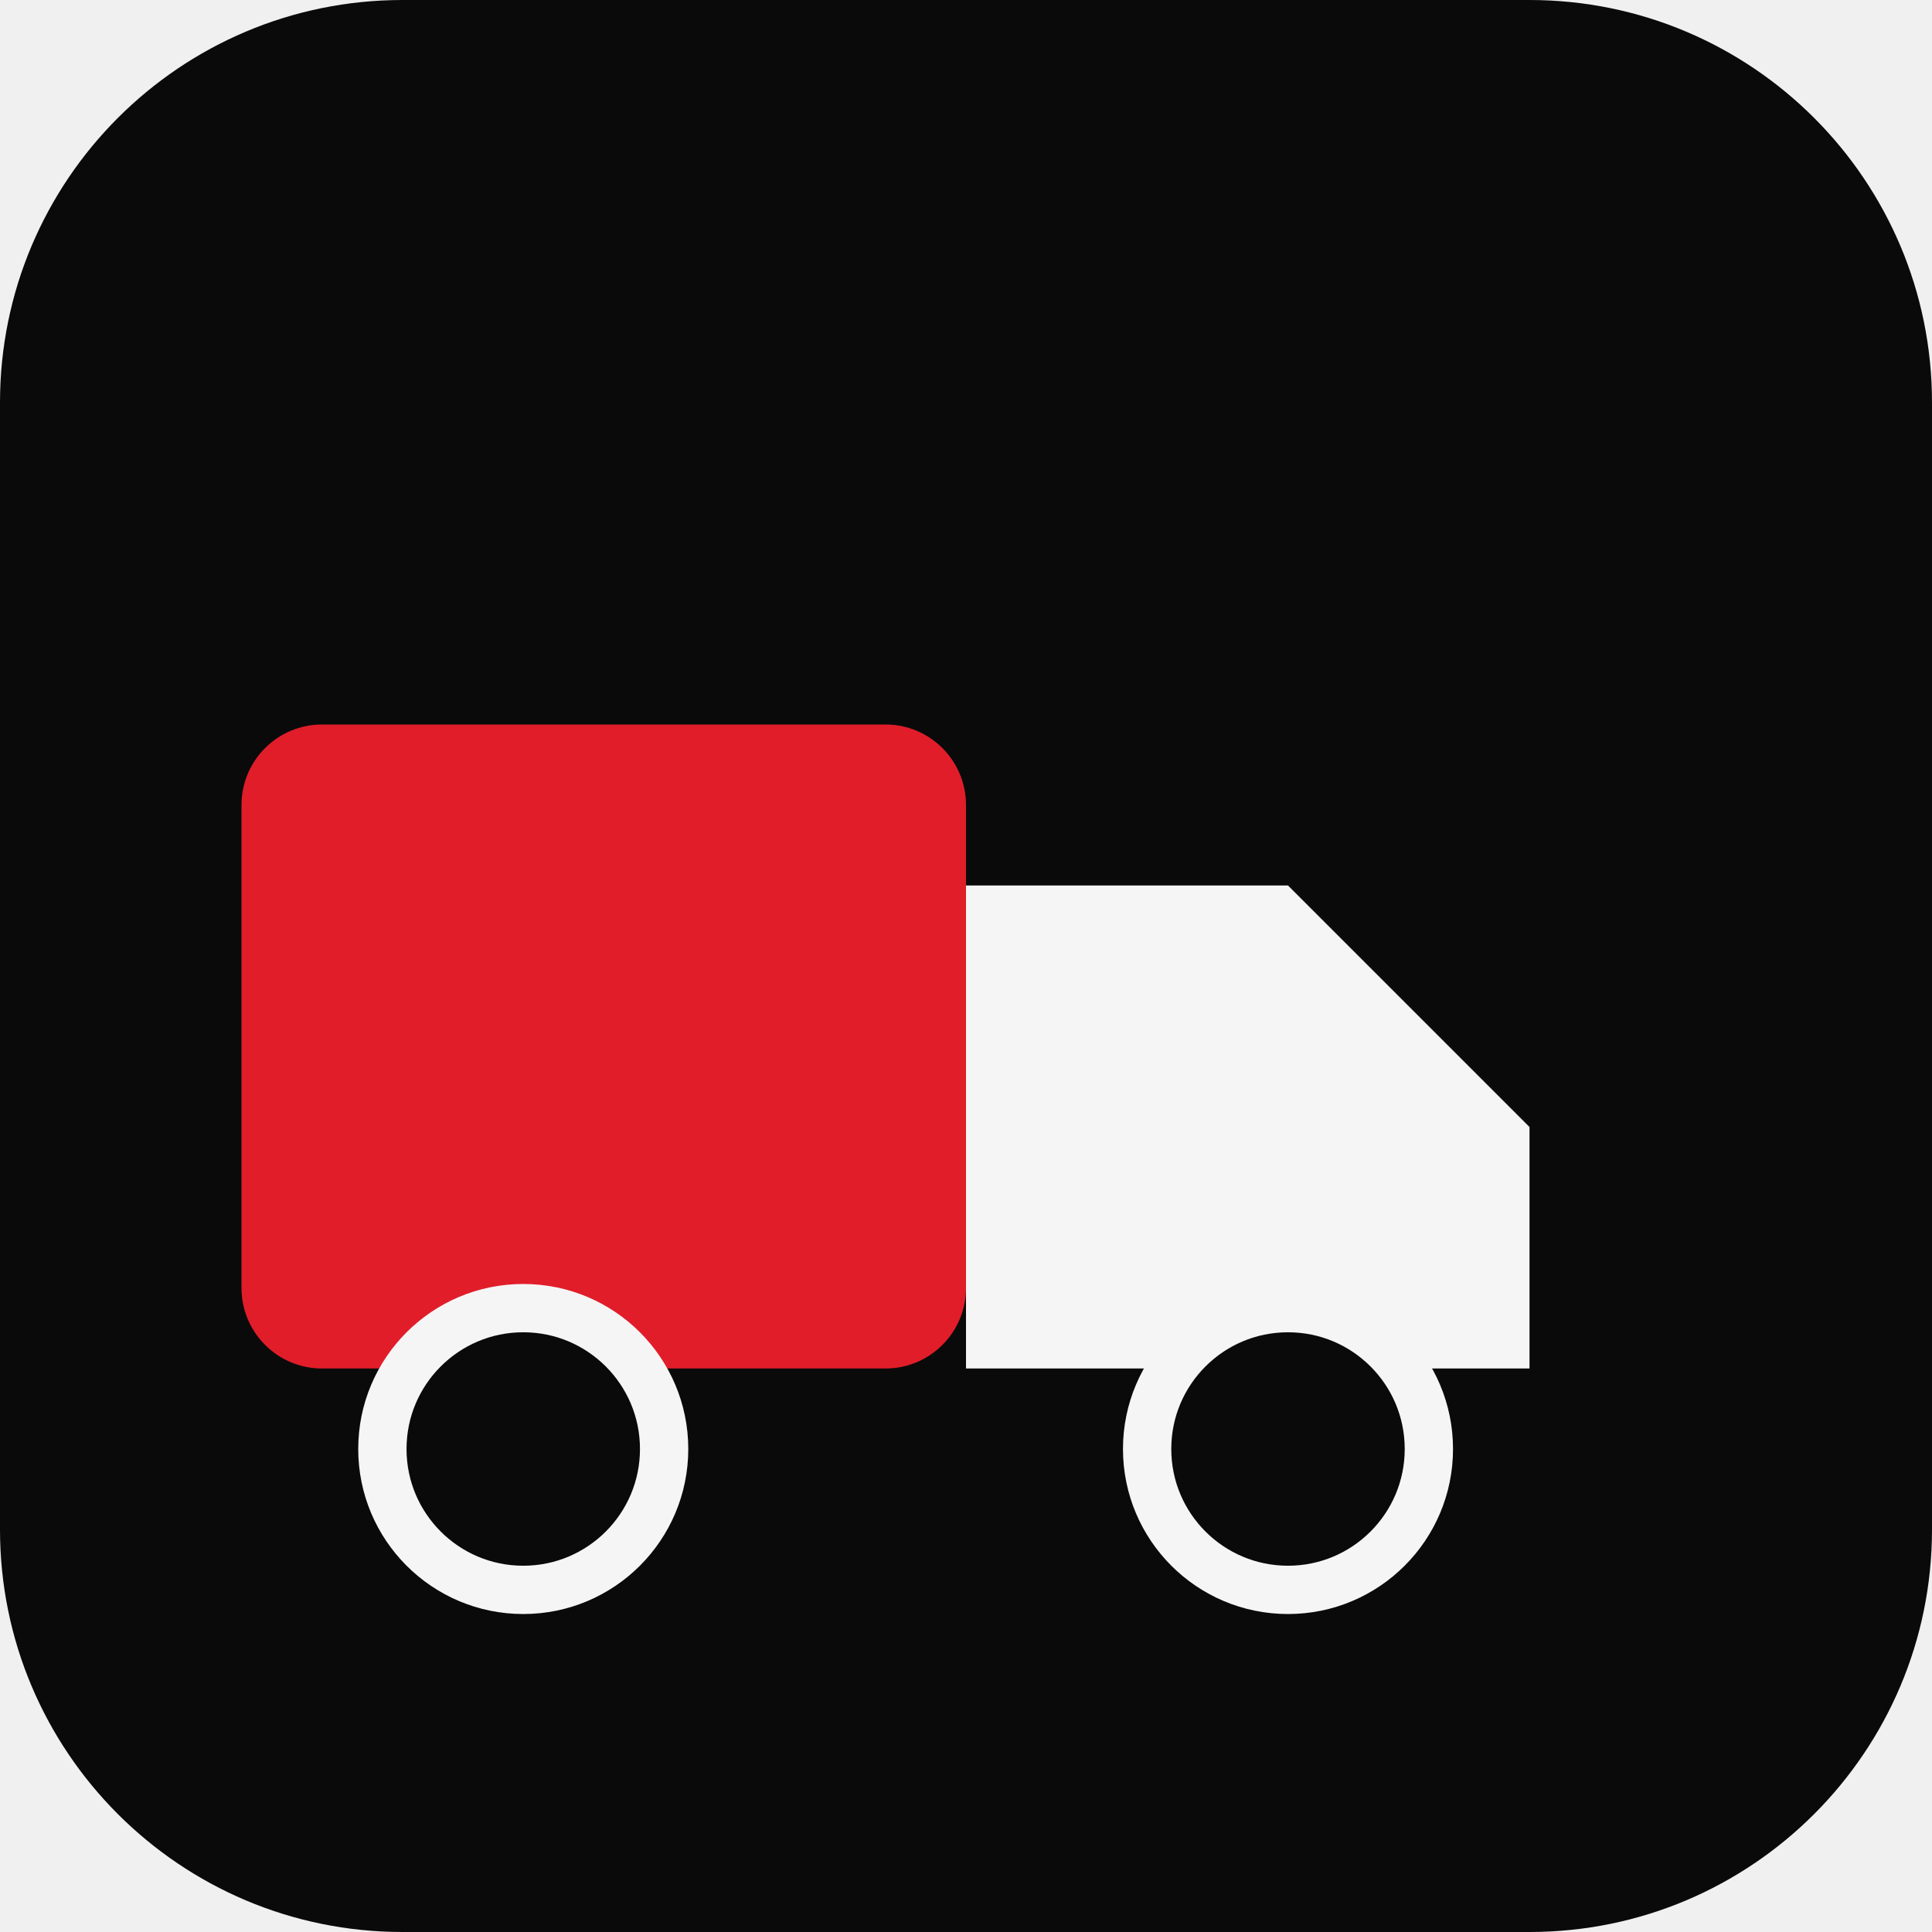
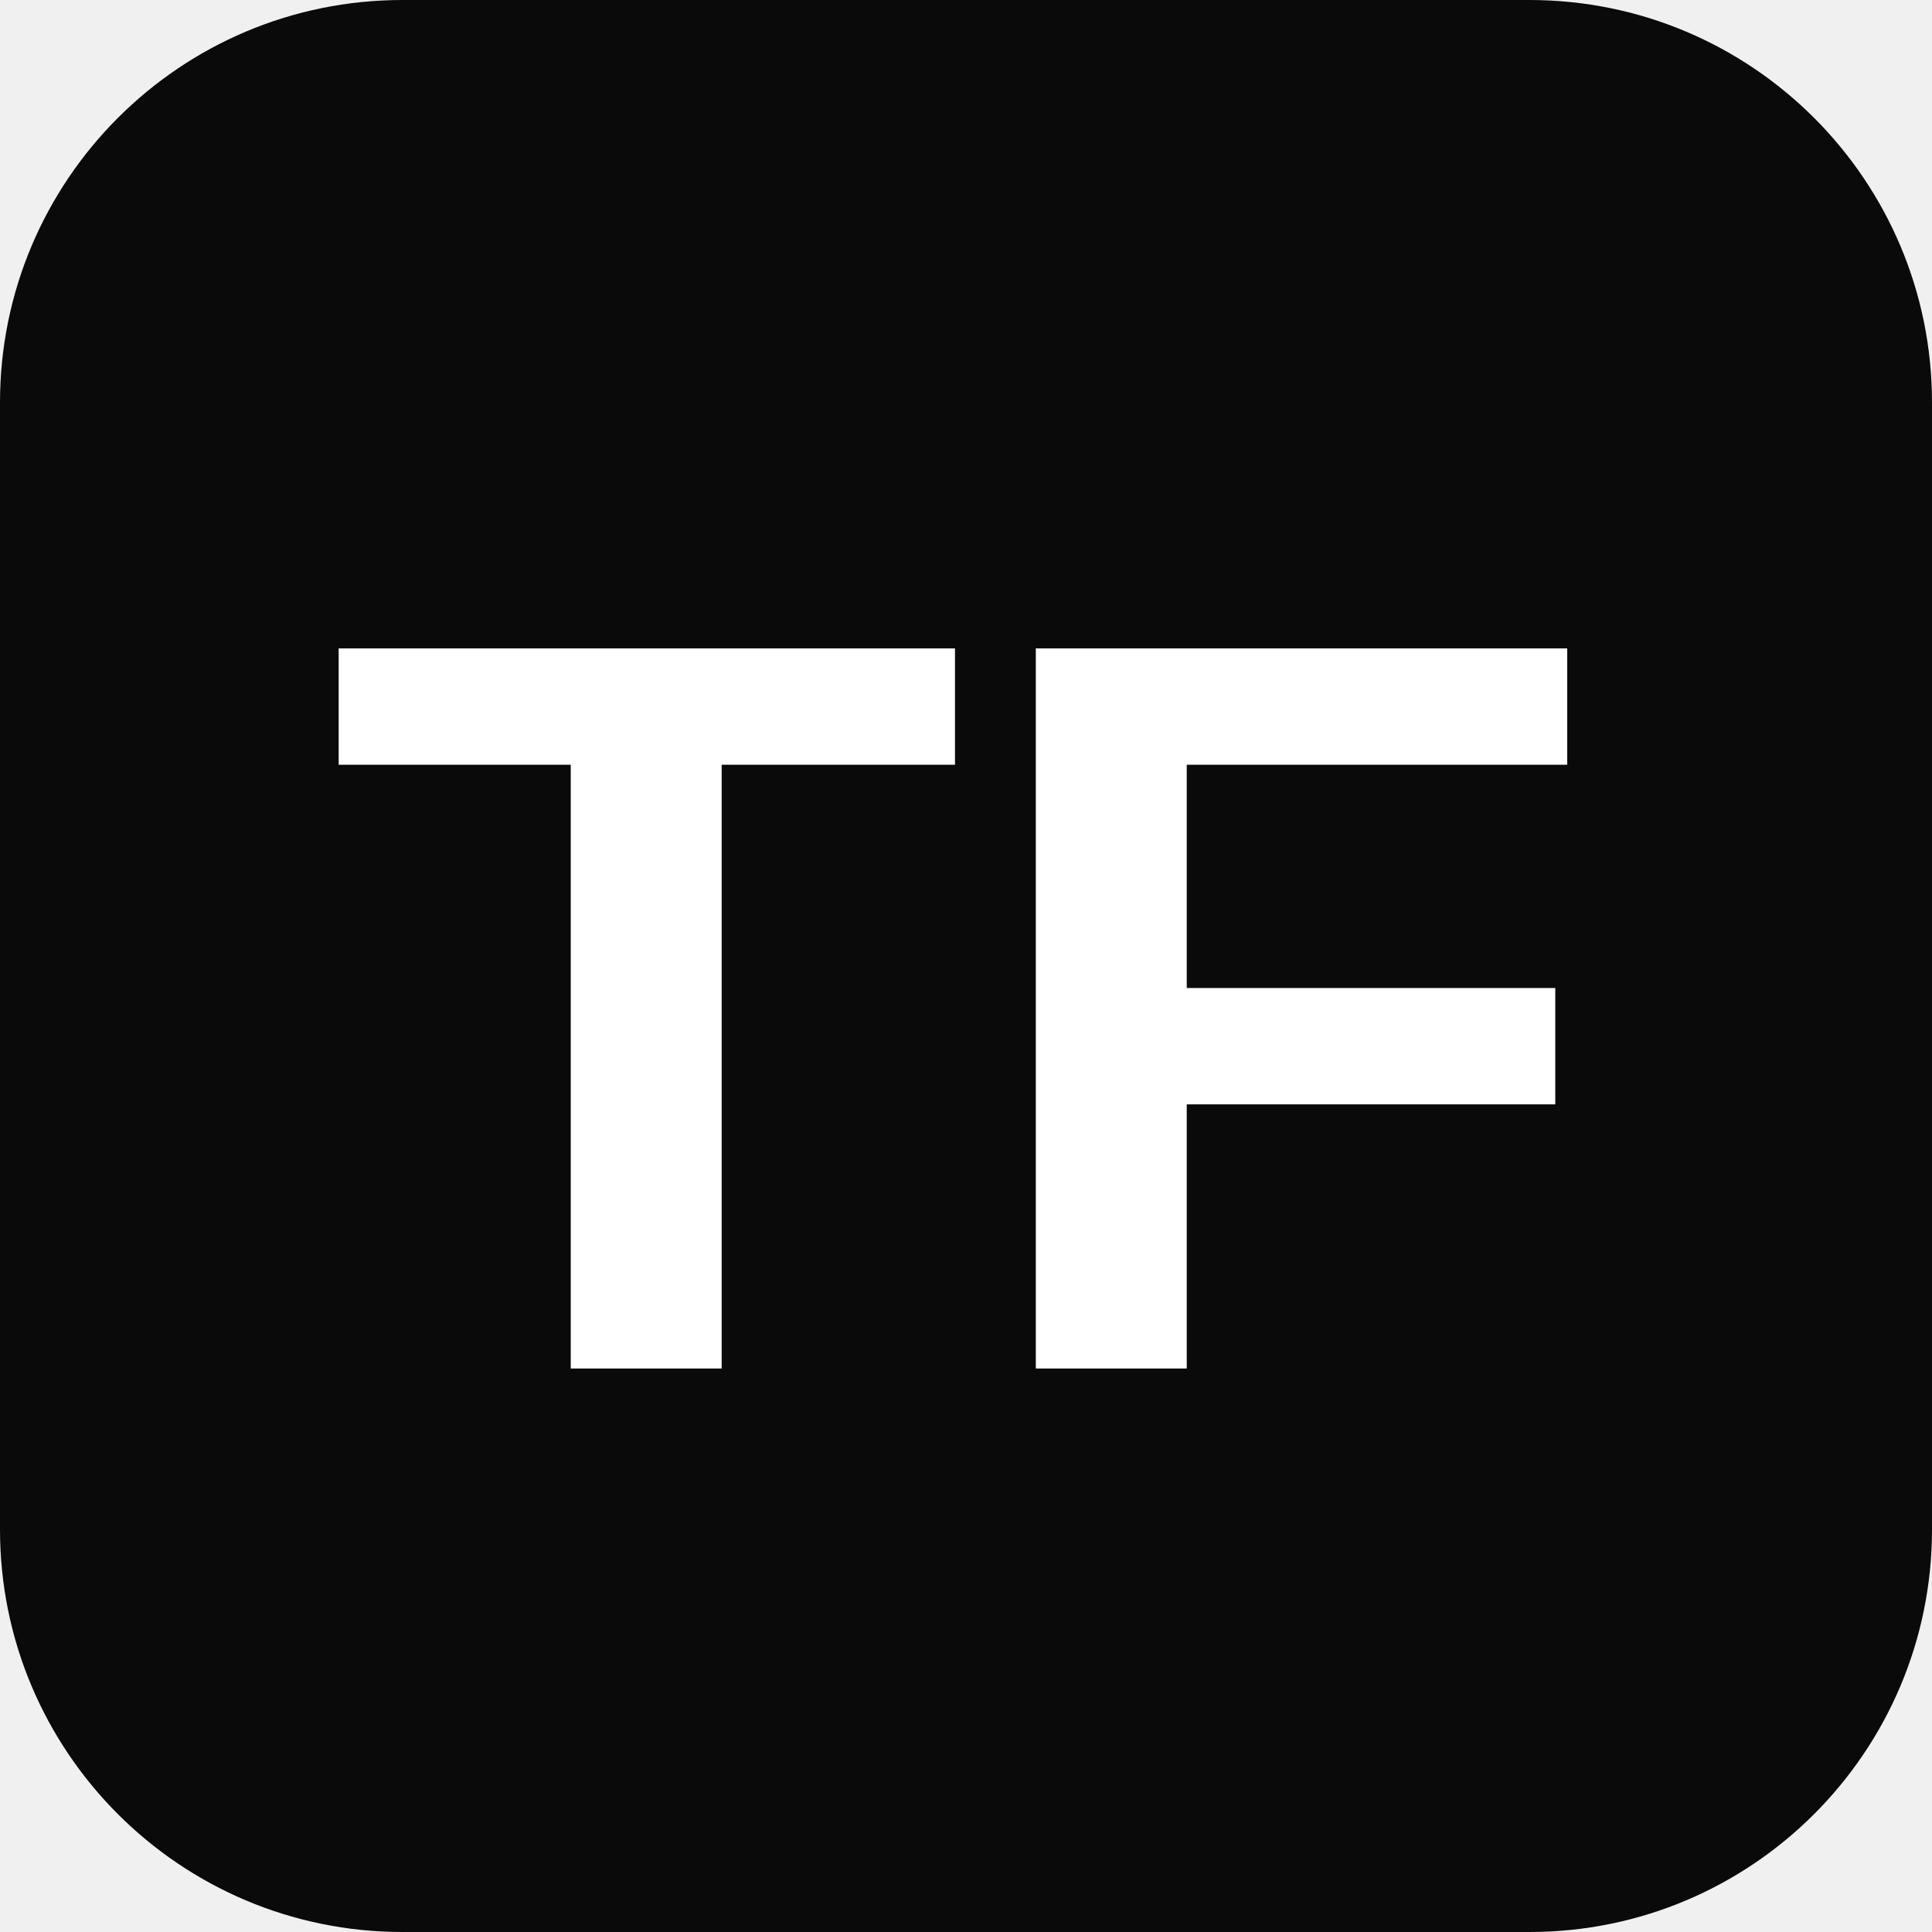
<svg xmlns="http://www.w3.org/2000/svg" viewBox="0 0 48 48" width="48" height="48">
  <rect width="48" height="48" rx="10" fill="#0a0a0a" />
-   <g transform="translate(6,14)">
-     <rect x="0" y="4" width="18" height="16" rx="2" fill="#e11d2a" />
-     <path d="M18 8 h8 l6 6 v6 h-14 z" fill="#f5f5f5" />
-     <circle cx="7" cy="22" r="3.5" fill="#0a0a0a" stroke="#f5f5f5" stroke-width="1.2" />
-     <circle cx="26" cy="22" r="3.5" fill="#0a0a0a" stroke="#f5f5f5" stroke-width="1.2" />
-   </g>
+   <text x="24" y="34" font-family="'Space Grotesk', Arial, sans-serif" font-size="26" font-weight="700" fill="#ffffff" text-anchor="middle">TF</text>
</svg>
